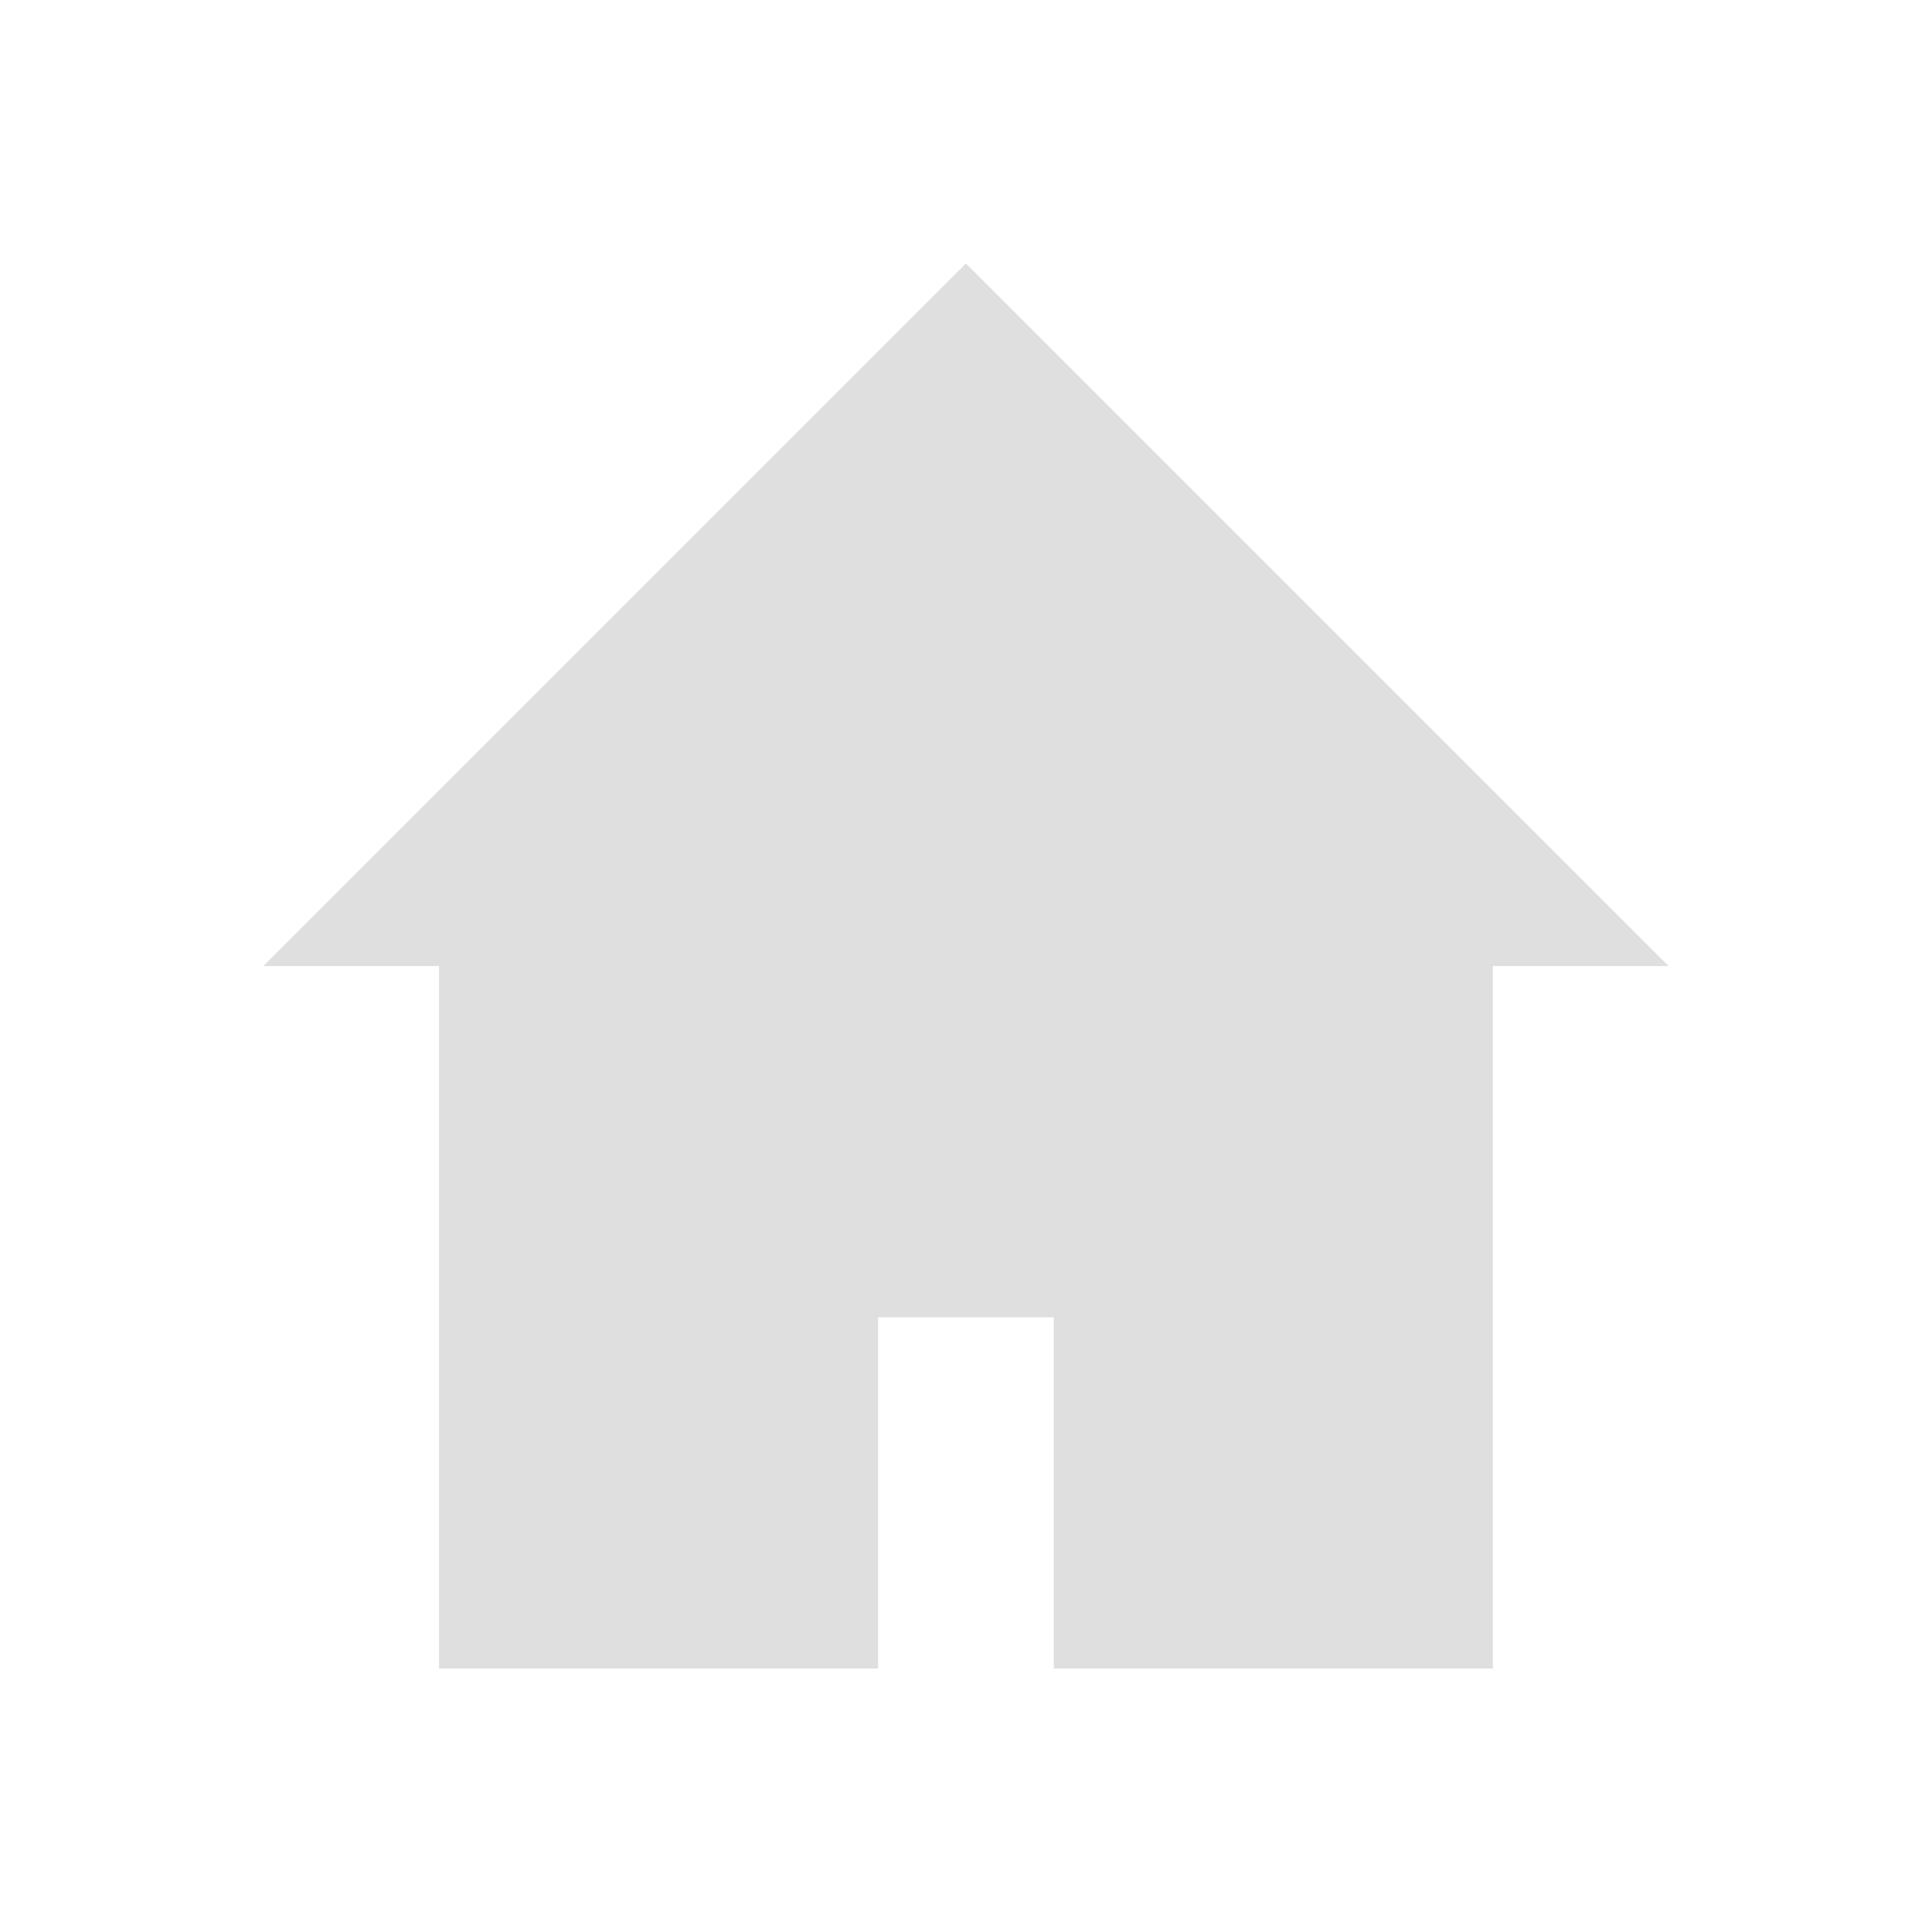
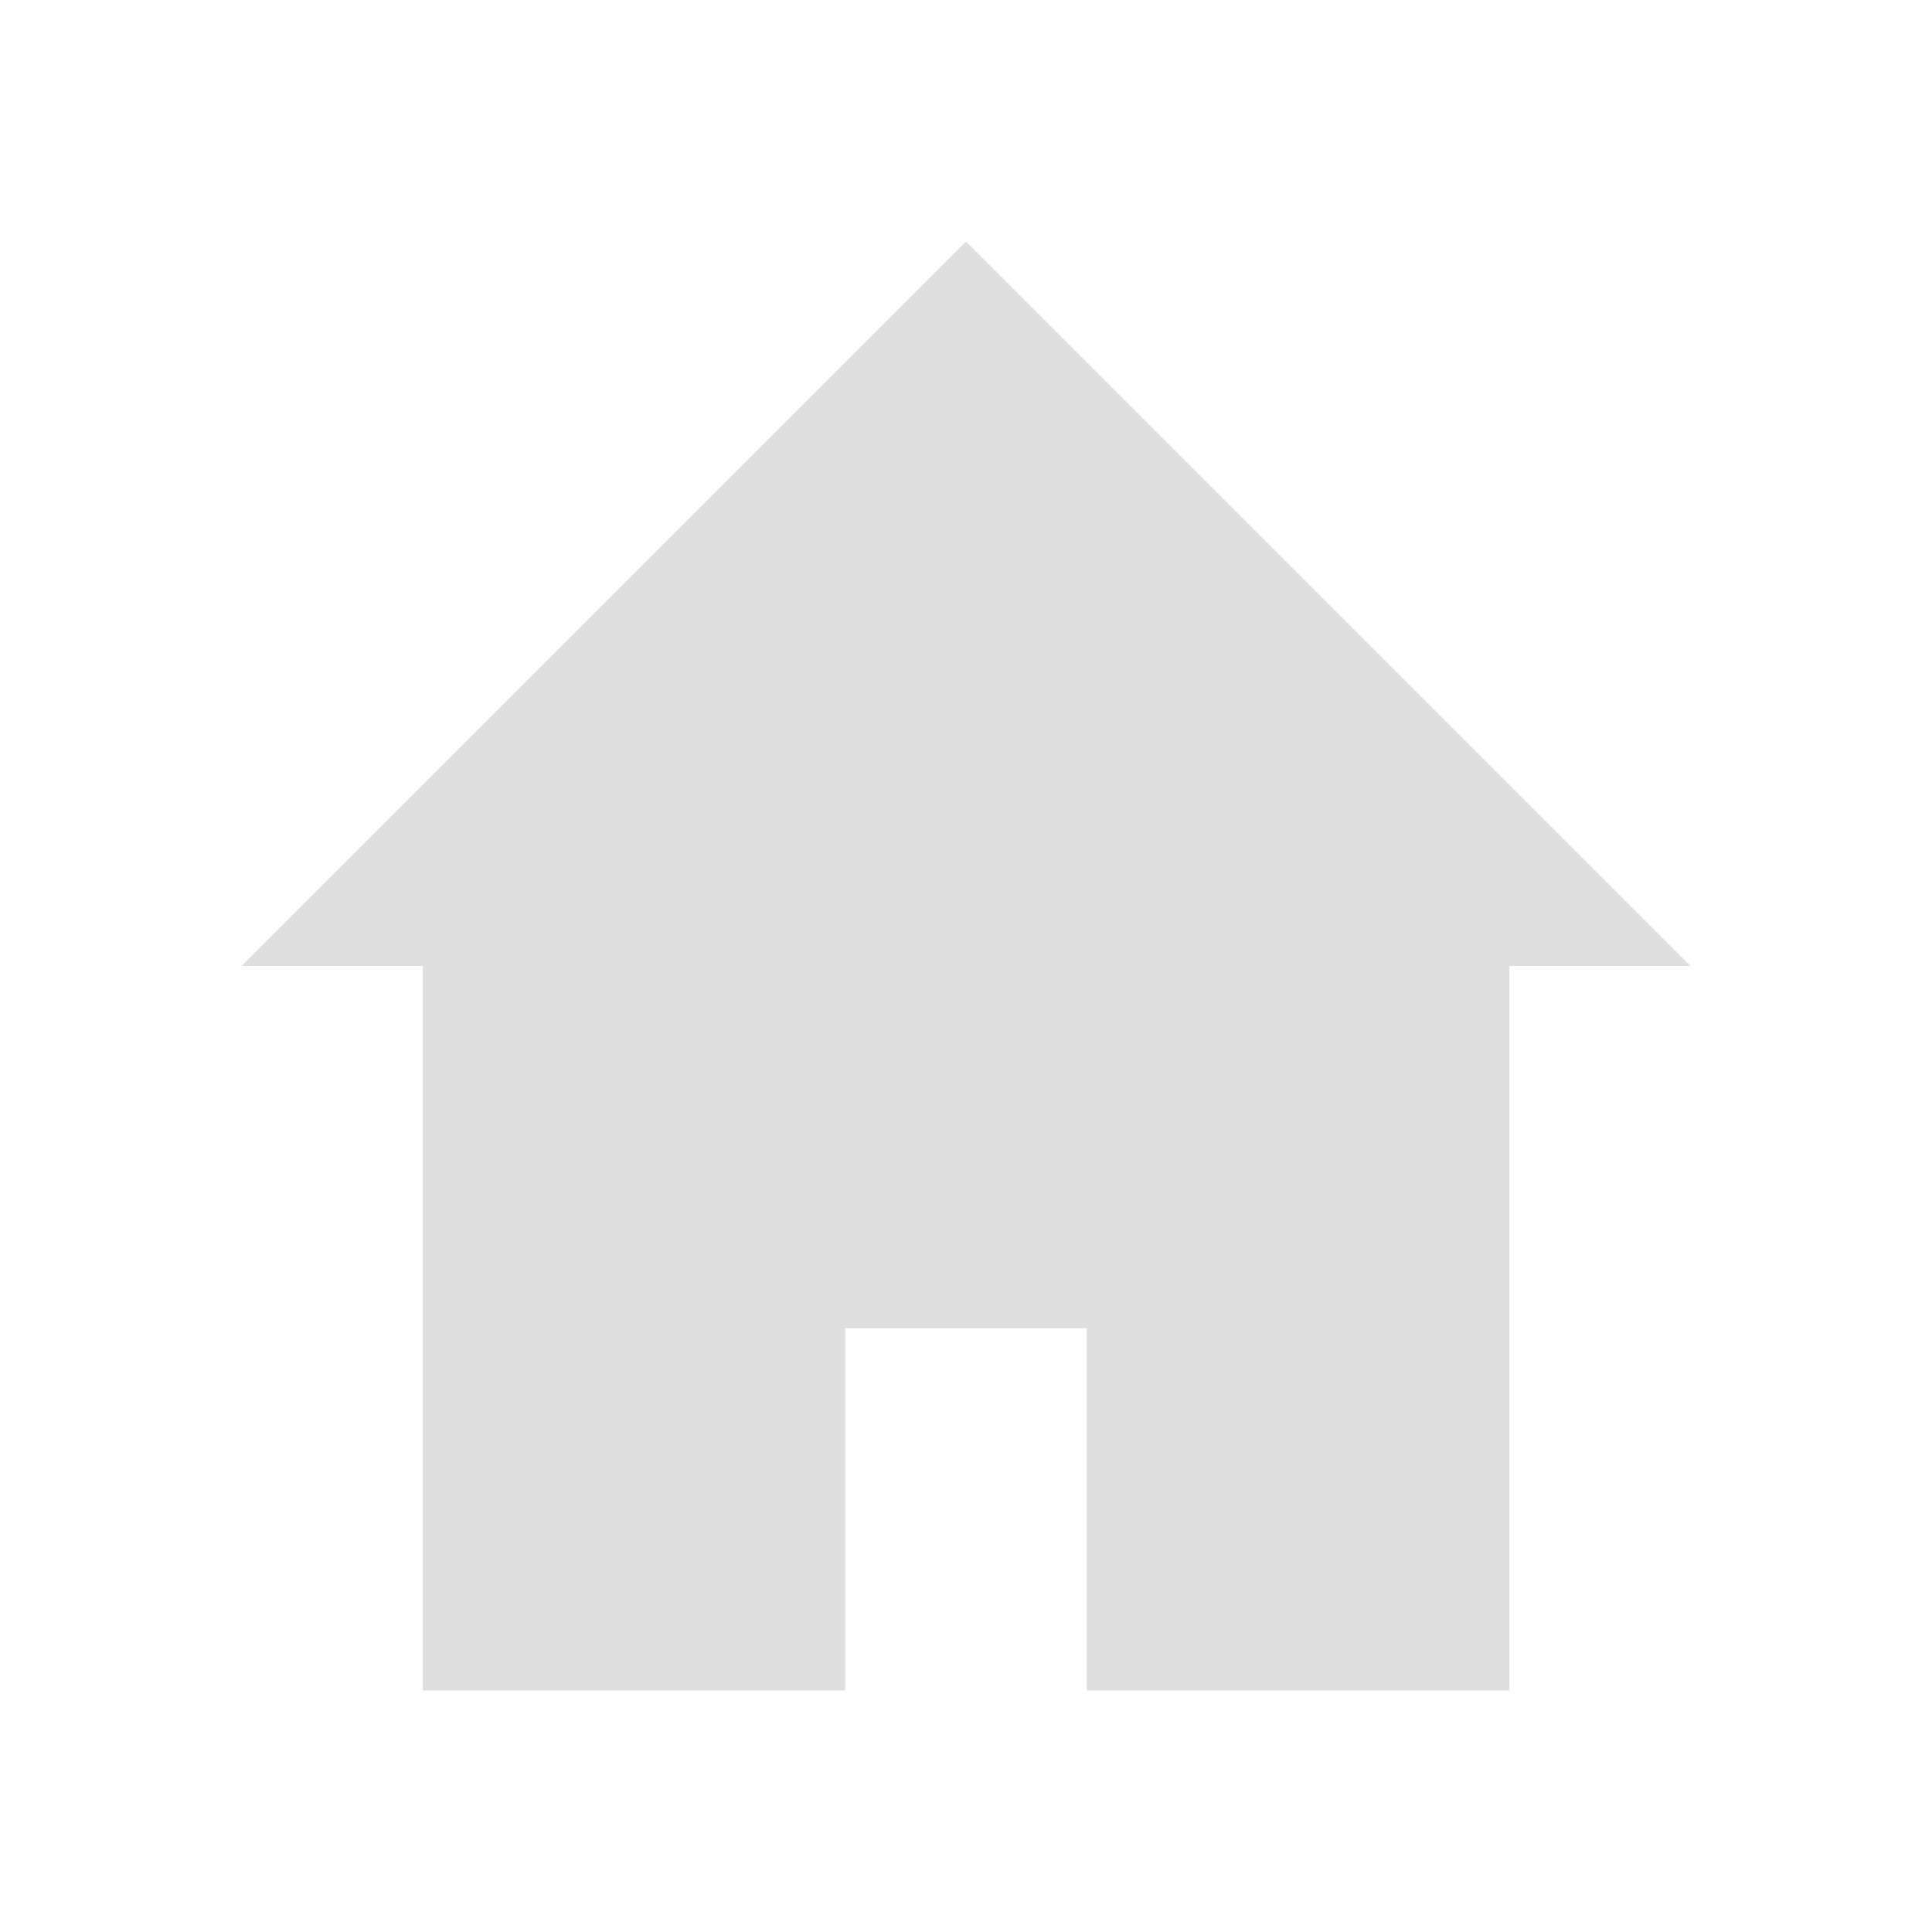
- <svg xmlns="http://www.w3.org/2000/svg" xmlns:ns1="http://www.openswatchbook.org/uri/2009/osb" style="enable-background:new" id="22-22-svg132" width="22" height="22" version="1.1">
+ <svg xmlns="http://www.w3.org/2000/svg" xmlns:ns1="http://www.openswatchbook.org/uri/2009/osb" style="enable-background:new" id="22-22-svg132" width="32" height="32" version="1.1">
  <defs id="22-22-defs4">
    <linearGradient id="22-22-linearGradient5606" ns1:paint="solid">
      <stop id="22-22-stop5608" offset="0" style="stop-color:#000000" />
    </linearGradient>
  </defs>
-   <g id="22-22-go-home" transform="translate(-465.0004,105.0034)">
+   <g id="22-22-go-home" transform="translate(-465.0004,83.00335)">
    <path style="opacity:0;fill-opacity:0.325" id="22-22-path6" d="m 465,-105.003 h 22 v 22 h -22 z" />
    <path style="fill:#dfdfdf" id="22-22-path8" d="m 468,-94.003 h 2 v 8 h 5 v -4 h 2 v 4 h 5 v -8 h 2 l -8,-8 z" />
  </g>
-   <g id="22-22-go-up" transform="translate(-465.0004,105.0034)">
+   <g id="22-22-go-up" transform="translate(-457.0004,83.00336)">
    <path style="opacity:0;fill-opacity:0.325" id="22-22-path11" d="m 489,-105.003 v 22 h 22 v -22 z" />
    <path style="fill:#dfdfdf" id="22-22-path13" d="m 491.5,-93.977 2.116,2.123 4.367,-4.379 v 10.23 h 2.993 v -10.265 l 4.404,4.415 2.118,-2.123 -8,-8.026 z" />
  </g>
-   <g id="22-22-go-down" transform="matrix(1,0,0,-1,-441.0004,-83.00336)">
+   <g id="22-22-go-down" transform="matrix(1,0,0,-1,-425.0004,-105.0034)">
    <path style="opacity:0;fill-opacity:0.325" id="22-22-path16" d="m 489,-105.003 v 22 h 22 v -22 z" />
    <path style="fill:#dfdfdf" id="22-22-path18" d="m 491.5,-93.977 2.116,2.123 4.367,-4.379 v 10.23 h 2.993 v -10.265 l 4.404,4.415 2.118,-2.123 -8,-8.026 z" />
  </g>
-   <g id="22-22-go-previous" transform="translate(-465.0004,105.0034)">
+   <g id="22-22-go-previous" transform="translate(-441.0004,83.00336)">
    <path style="opacity:0;fill-opacity:0.325" id="22-22-path21" d="m 537,-105.003 h 22 v 22 h -22 z" />
    <path style="fill:#dfdfdf" id="22-22-path23" d="m 548.027,-102.503 2.123,2.116 -4.379,4.367 h 10.23 v 2.993 h -10.265 l 4.415,4.404 -2.123,2.118 -8.026,-8 z" />
  </g>
-   <g id="22-22-go-next" transform="matrix(-1,0,0,1,655.0004,105.0034)">
+   <g id="22-22-go-next" transform="matrix(-1,0,0,1,687.0004,83.00336)">
    <path style="opacity:0;fill-opacity:0.325" id="22-22-path26" d="m 537,-105.003 h 22 v 22 h -22 z" />
    <path style="fill:#dfdfdf" id="22-22-path28" d="m 548.027,-102.503 2.123,2.116 -4.379,4.367 h 10.23 v 2.993 h -10.265 l 4.415,4.404 -2.123,2.118 -8.026,-8 z" />
  </g>
+   <g id="go-home" transform="translate(3.4089999e-7,1.88644e-6)">
+     <path d="M -6.8179997e-7,-4.77288e-6 H 32 V 32 H -6.8179997e-7 Z" id="path830" style="opacity:0;fill-opacity:0.325;stroke-width:1.455" />
+     <path d="m 4,16 h 3 V 28 H 14 v -6 h 4 v 6 h 7 V 16 h 3 L 16,4 Z" id="path832" style="fill:#dfdfdf;stroke-width:1.5" />
+   </g>
+   <g id="go-up" transform="translate(32,1.88644e-6)">
+     <path d="M 1.3182e-6,-4.77288e-6 V 32 H 32 V -4.77288e-6 Z" id="path844" style="opacity:0;fill-opacity:0.325;stroke-width:1.455" />
+     <path id="path856" d="M 14.658,6.518 4.158,16.018 6.842,18.982 14,12.506 V 28 h 4 V 12.506 l 7.158,6.477 2.684,-2.965 -10.5,-9.5 L 16,5.3 Z" style="color:#000000;font-style:normal;font-variant:normal;font-weight:normal;font-stretch:normal;font-size:medium;line-height:normal;font-family:sans-serif;font-variant-ligatures:normal;font-variant-position:normal;font-variant-caps:normal;font-variant-numeric:normal;font-variant-alternates:normal;font-feature-settings:normal;text-indent:0;text-align:start;text-decoration:none;text-decoration-line:none;text-decoration-style:solid;text-decoration-color:#000000;letter-spacing:normal;word-spacing:normal;text-transform:none;writing-mode:lr-tb;direction:ltr;text-orientation:mixed;dominant-baseline:auto;baseline-shift:baseline;text-anchor:start;white-space:normal;shape-padding:0;clip-rule:nonzero;display:inline;overflow:visible;visibility:visible;opacity:1;isolation:auto;mix-blend-mode:normal;color-interpolation:sRGB;color-interpolation-filters:linearRGB;solid-color:#000000;solid-opacity:1;vector-effect:none;fill:#dfdfdf;fill-opacity:1;fill-rule:nonzero;stroke:none;stroke-width:4;stroke-linecap:butt;stroke-linejoin:miter;stroke-miterlimit:4;stroke-dasharray:none;stroke-dashoffset:0;stroke-opacity:1;color-rendering:auto;image-rendering:auto;shape-rendering:auto;text-rendering:auto;enable-background:accumulate" />
+   </g>
+   <g transform="matrix(1,0,0,-1,64,31.99999)" id="go-down">
+     <path style="opacity:0;fill-opacity:0.325;stroke-width:1.455" id="path865" d="M 1.3182e-6,-4.77288e-6 V 32 H 32 V -4.77288e-6 Z" />
+     <path style="color:#000000;font-style:normal;font-variant:normal;font-weight:normal;font-stretch:normal;font-size:medium;line-height:normal;font-family:sans-serif;font-variant-ligatures:normal;font-variant-position:normal;font-variant-caps:normal;font-variant-numeric:normal;font-variant-alternates:normal;font-feature-settings:normal;text-indent:0;text-align:start;text-decoration:none;text-decoration-line:none;text-decoration-style:solid;text-decoration-color:#000000;letter-spacing:normal;word-spacing:normal;text-transform:none;writing-mode:lr-tb;direction:ltr;text-orientation:mixed;dominant-baseline:auto;baseline-shift:baseline;text-anchor:start;white-space:normal;shape-padding:0;clip-rule:nonzero;display:inline;overflow:visible;visibility:visible;opacity:1;isolation:auto;mix-blend-mode:normal;color-interpolation:sRGB;color-interpolation-filters:linearRGB;solid-color:#000000;solid-opacity:1;vector-effect:none;fill:#dfdfdf;fill-opacity:1;fill-rule:nonzero;stroke:none;stroke-width:4;stroke-linecap:butt;stroke-linejoin:miter;stroke-miterlimit:4;stroke-dasharray:none;stroke-dashoffset:0;stroke-opacity:1;color-rendering:auto;image-rendering:auto;shape-rendering:auto;text-rendering:auto;enable-background:accumulate" d="M 14.658,6.518 4.158,16.018 6.842,18.982 14,12.506 V 28 h 4 V 12.506 l 7.158,6.477 2.684,-2.965 -10.5,-9.5 L 16,5.3 Z" id="path867" />
+   </g>
+   <g id="go-previous" transform="matrix(0,1,1,0,96.00001,-4.22712e-6)">
+     <path d="M 1.3182e-6,-4.77288e-6 V 32 H 32 V -4.77288e-6 Z" id="path871" style="opacity:0;fill-opacity:0.325;stroke-width:1.455" />
+     <path id="path873" d="M 14.658,6.518 4.158,16.018 6.842,18.982 14,12.506 V 28 h 4 V 12.506 l 7.158,6.477 2.684,-2.965 -10.5,-9.5 L 16,5.3 Z" style="color:#000000;font-style:normal;font-variant:normal;font-weight:normal;font-stretch:normal;font-size:medium;line-height:normal;font-family:sans-serif;font-variant-ligatures:normal;font-variant-position:normal;font-variant-caps:normal;font-variant-numeric:normal;font-variant-alternates:normal;font-feature-settings:normal;text-indent:0;text-align:start;text-decoration:none;text-decoration-line:none;text-decoration-style:solid;text-decoration-color:#000000;letter-spacing:normal;word-spacing:normal;text-transform:none;writing-mode:lr-tb;direction:ltr;text-orientation:mixed;dominant-baseline:auto;baseline-shift:baseline;text-anchor:start;white-space:normal;shape-padding:0;clip-rule:nonzero;display:inline;overflow:visible;visibility:visible;opacity:1;isolation:auto;mix-blend-mode:normal;color-interpolation:sRGB;color-interpolation-filters:linearRGB;solid-color:#000000;solid-opacity:1;vector-effect:none;fill:#dfdfdf;fill-opacity:1;fill-rule:nonzero;stroke:none;stroke-width:4;stroke-linecap:butt;stroke-linejoin:miter;stroke-miterlimit:4;stroke-dasharray:none;stroke-dashoffset:0;stroke-opacity:1;color-rendering:auto;image-rendering:auto;shape-rendering:auto;text-rendering:auto;enable-background:accumulate" />
+   </g>
+   <g transform="rotate(90,80,80)" id="go-next">
+     <path style="opacity:0;fill-opacity:0.325;stroke-width:1.455" id="path877" d="M 1.3182e-6,-4.77288e-6 V 32 H 32 V -4.77288e-6 Z" />
+     <path style="color:#000000;font-style:normal;font-variant:normal;font-weight:normal;font-stretch:normal;font-size:medium;line-height:normal;font-family:sans-serif;font-variant-ligatures:normal;font-variant-position:normal;font-variant-caps:normal;font-variant-numeric:normal;font-variant-alternates:normal;font-feature-settings:normal;text-indent:0;text-align:start;text-decoration:none;text-decoration-line:none;text-decoration-style:solid;text-decoration-color:#000000;letter-spacing:normal;word-spacing:normal;text-transform:none;writing-mode:lr-tb;direction:ltr;text-orientation:mixed;dominant-baseline:auto;baseline-shift:baseline;text-anchor:start;white-space:normal;shape-padding:0;clip-rule:nonzero;display:inline;overflow:visible;visibility:visible;opacity:1;isolation:auto;mix-blend-mode:normal;color-interpolation:sRGB;color-interpolation-filters:linearRGB;solid-color:#000000;solid-opacity:1;vector-effect:none;fill:#dfdfdf;fill-opacity:1;fill-rule:nonzero;stroke:none;stroke-width:4;stroke-linecap:butt;stroke-linejoin:miter;stroke-miterlimit:4;stroke-dasharray:none;stroke-dashoffset:0;stroke-opacity:1;color-rendering:auto;image-rendering:auto;shape-rendering:auto;text-rendering:auto;enable-background:accumulate" d="M 14.658,6.518 4.158,16.018 6.842,18.982 14,12.506 V 28 h 4 V 12.506 l 7.158,6.477 2.684,-2.965 -10.5,-9.5 L 16,5.3 Z" id="path879" />
+   </g>
</svg>
